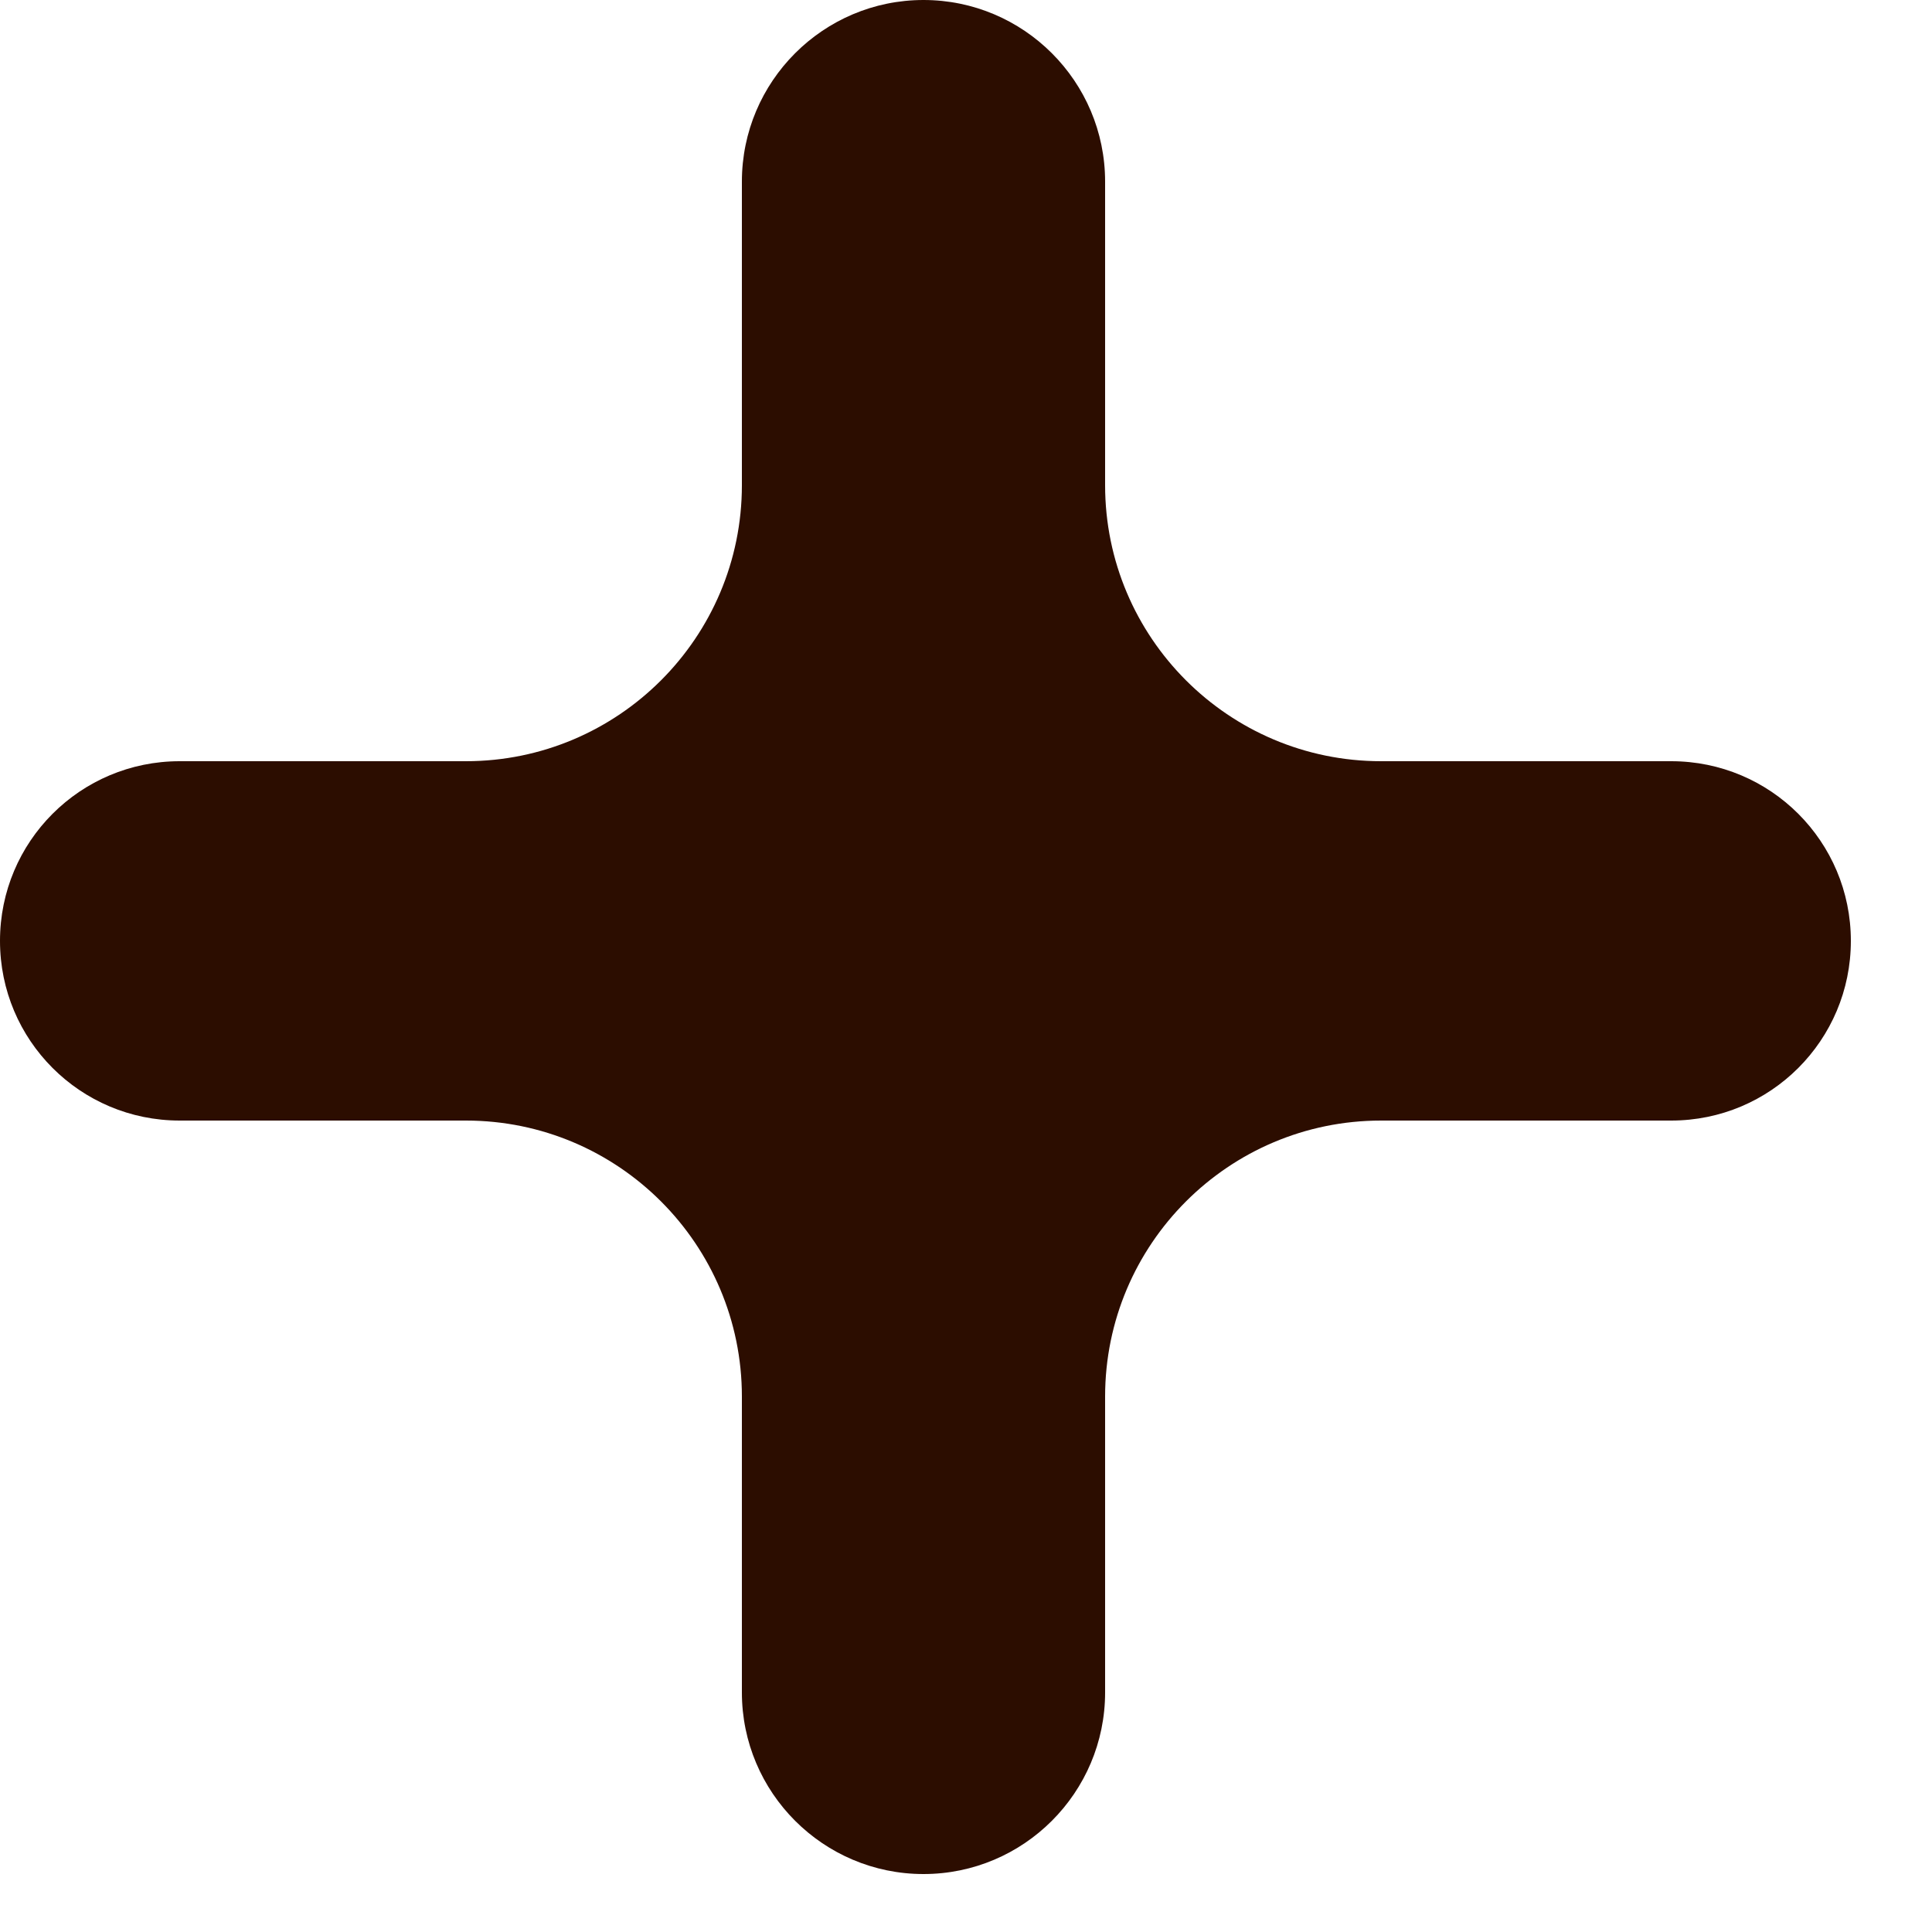
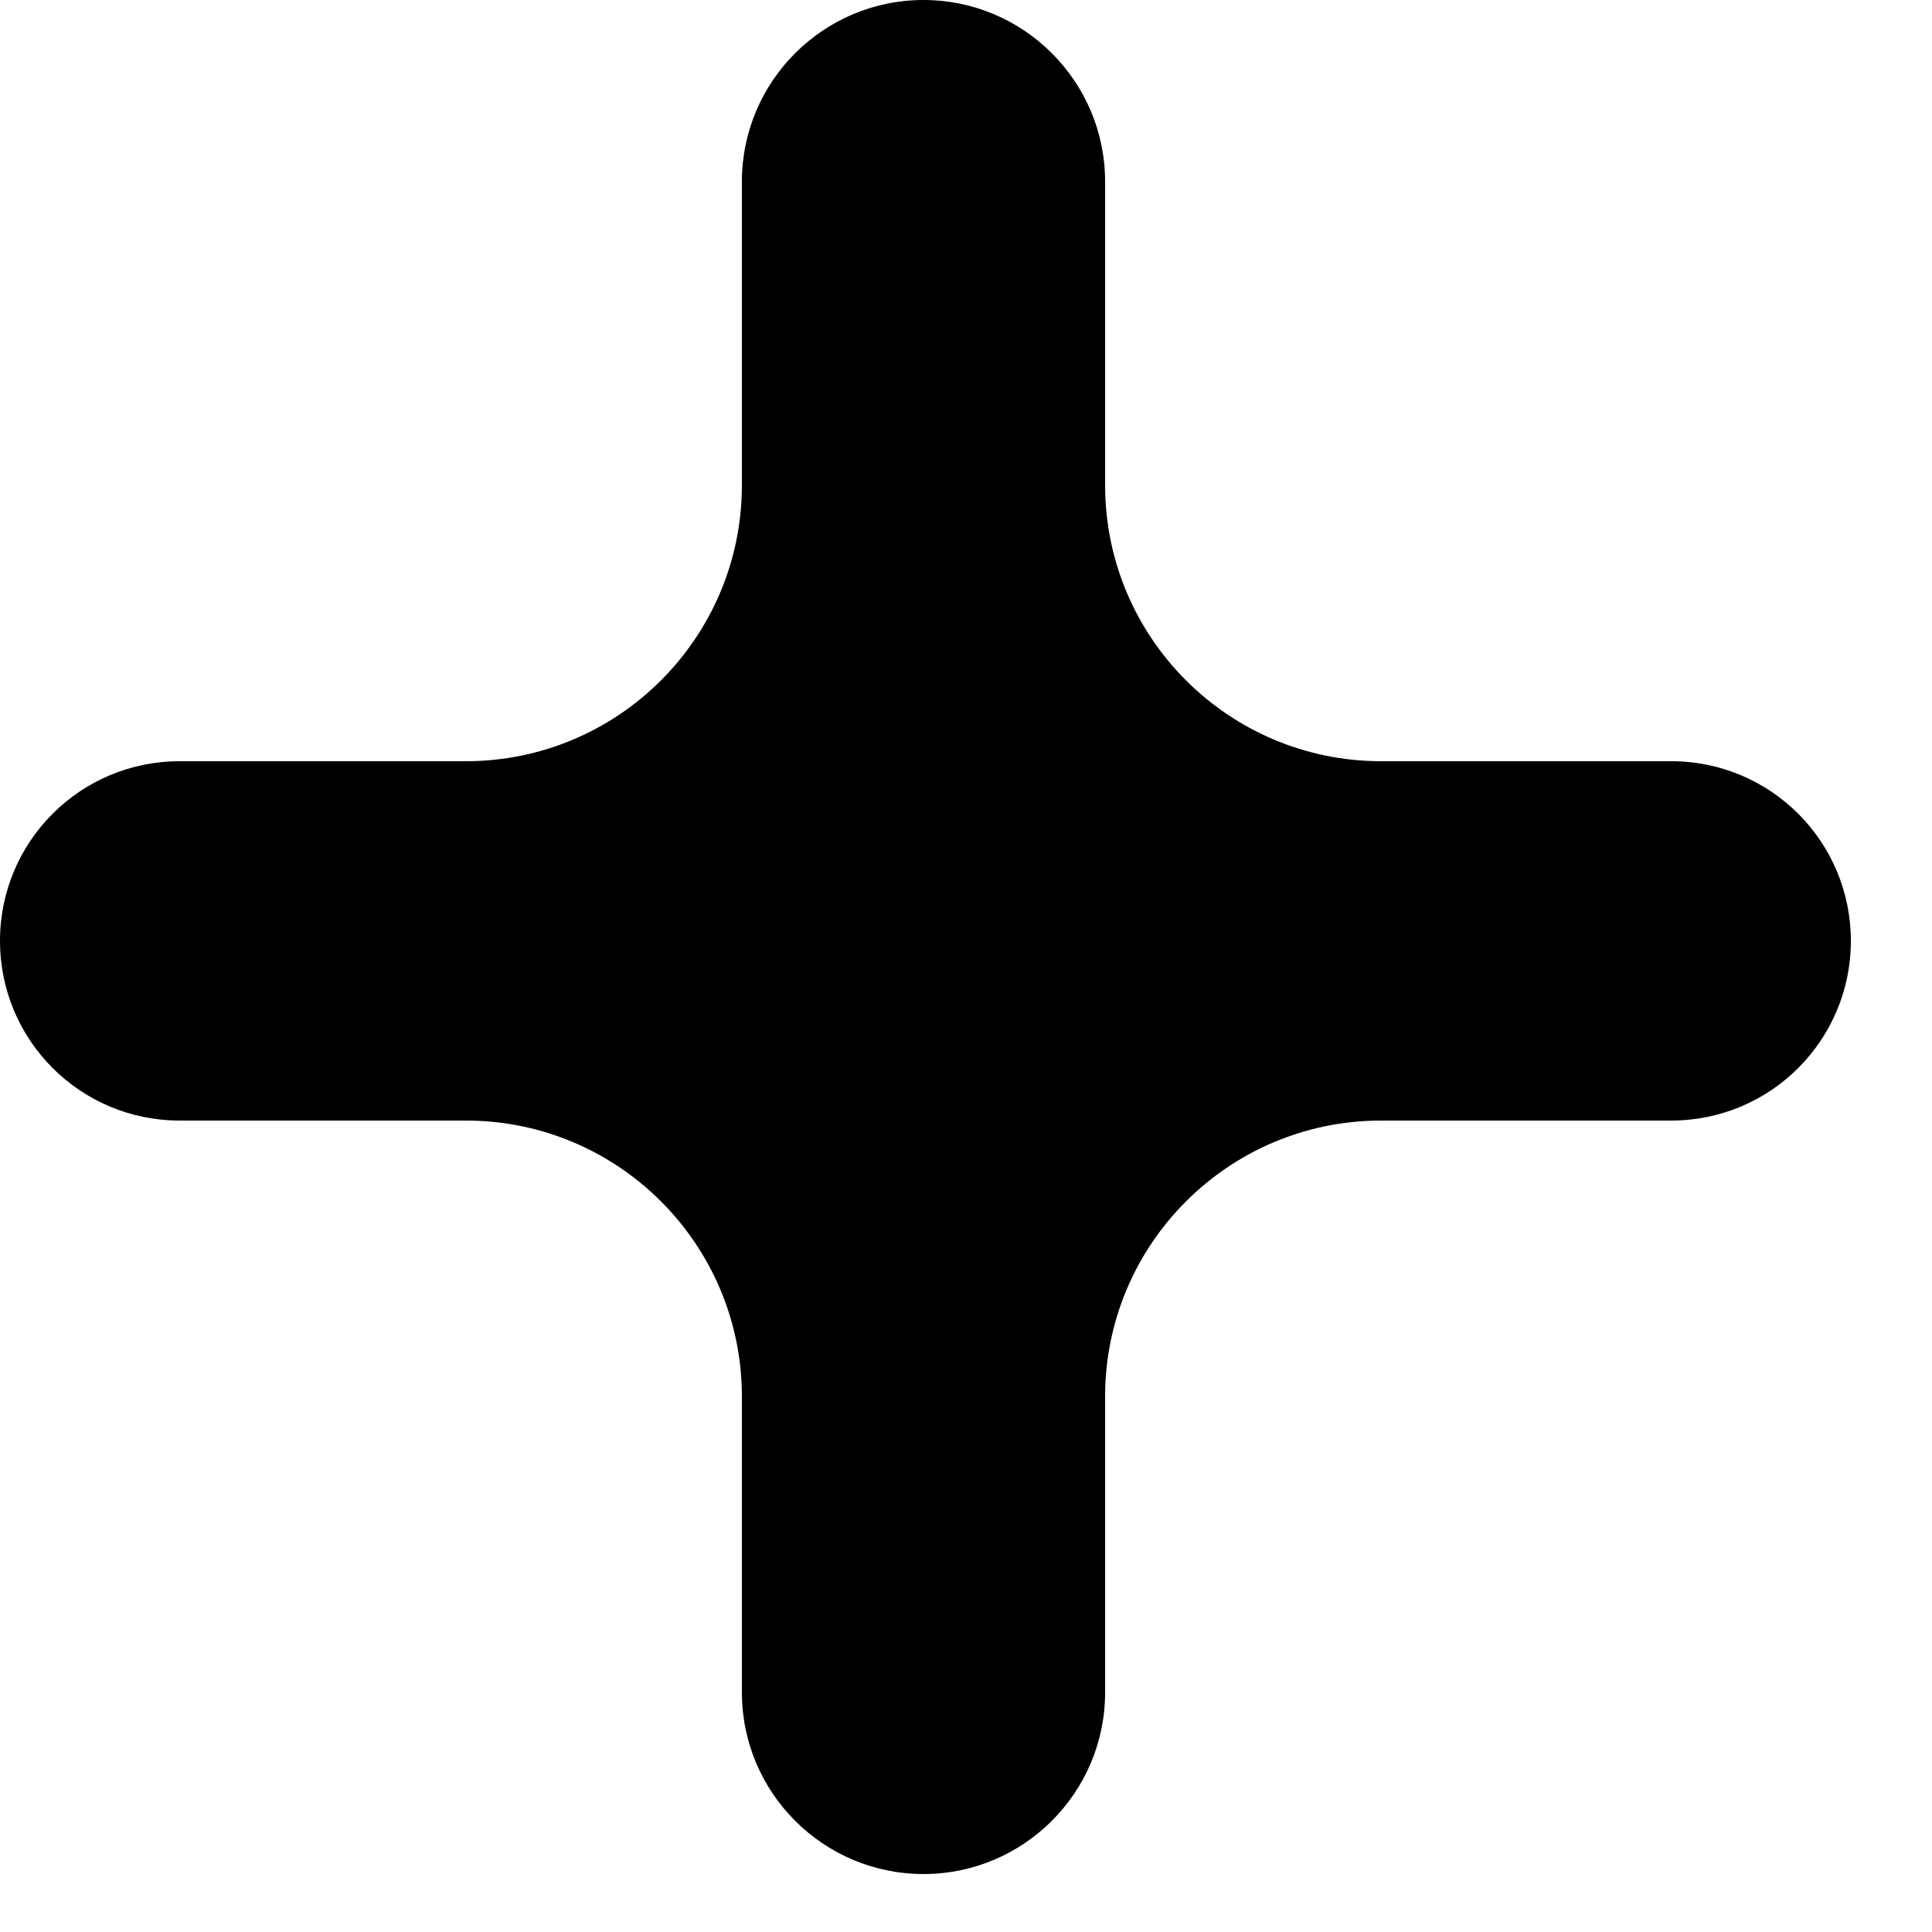
<svg xmlns="http://www.w3.org/2000/svg" width="7" height="7" viewBox="0 0 7 7" fill="none">
-   <path d="M4.004 1.758C4.004 2.31 4.452 2.758 5.004 2.758H6.055C6.415 2.758 6.706 3.049 6.706 3.409C6.706 3.769 6.415 4.06 6.055 4.06H5.004C4.452 4.06 4.004 4.508 4.004 5.06V6.132C4.004 6.495 3.709 6.79 3.346 6.79C2.983 6.79 2.688 6.495 2.688 6.132V5.06C2.688 4.508 2.24 4.06 1.688 4.06H0.651C0.291 4.06 0 3.769 0 3.409C0 3.049 0.291 2.758 0.651 2.758H1.688C2.24 2.758 2.688 2.31 2.688 1.758V0.658C2.688 0.295 2.983 0 3.346 0C3.709 0 4.004 0.295 4.004 0.658V1.758Z" fill="#2C0D00" />
+   <path d="M4.004 1.758C4.004 2.31 4.452 2.758 5.004 2.758H6.055C6.415 2.758 6.706 3.049 6.706 3.409C6.706 3.769 6.415 4.06 6.055 4.06H5.004C4.452 4.06 4.004 4.508 4.004 5.06V6.132C4.004 6.495 3.709 6.79 3.346 6.79C2.983 6.79 2.688 6.495 2.688 6.132V5.06C2.688 4.508 2.24 4.06 1.688 4.06H0.651C0.291 4.06 0 3.769 0 3.409C0 3.049 0.291 2.758 0.651 2.758H1.688C2.24 2.758 2.688 2.31 2.688 1.758V0.658C2.688 0.295 2.983 0 3.346 0C3.709 0 4.004 0.295 4.004 0.658V1.758Z" fill="currentColor" />
</svg>
